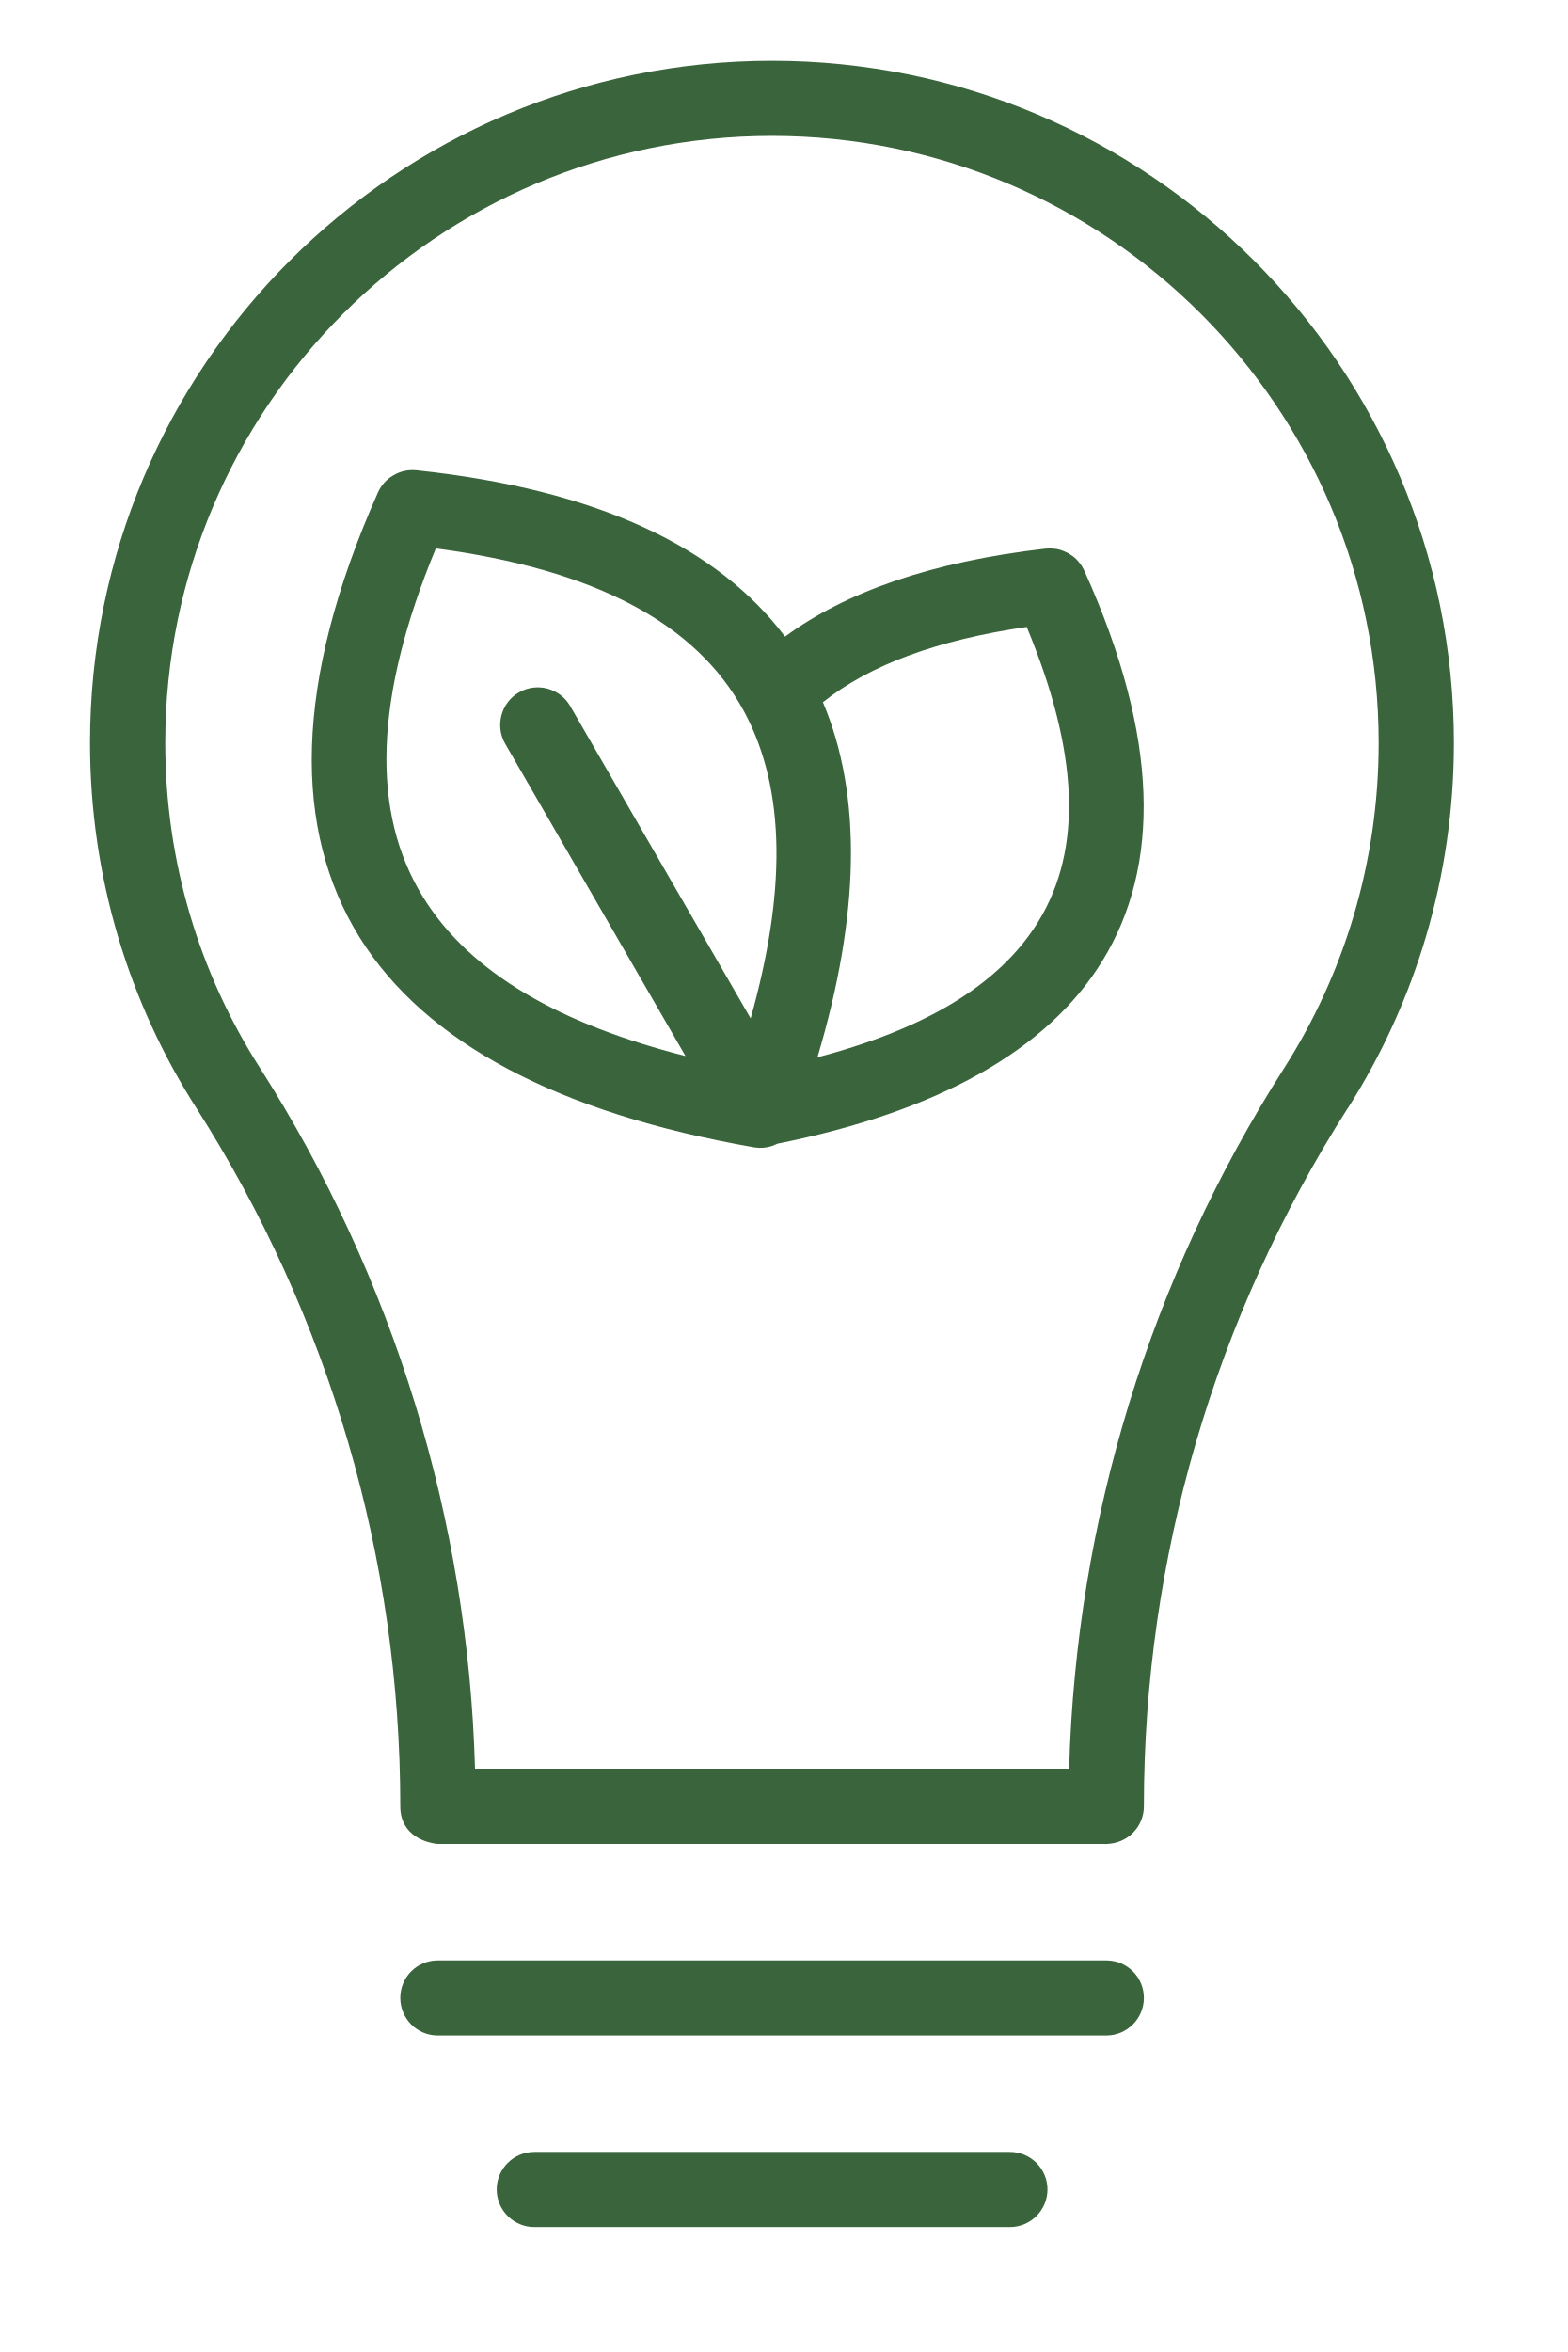
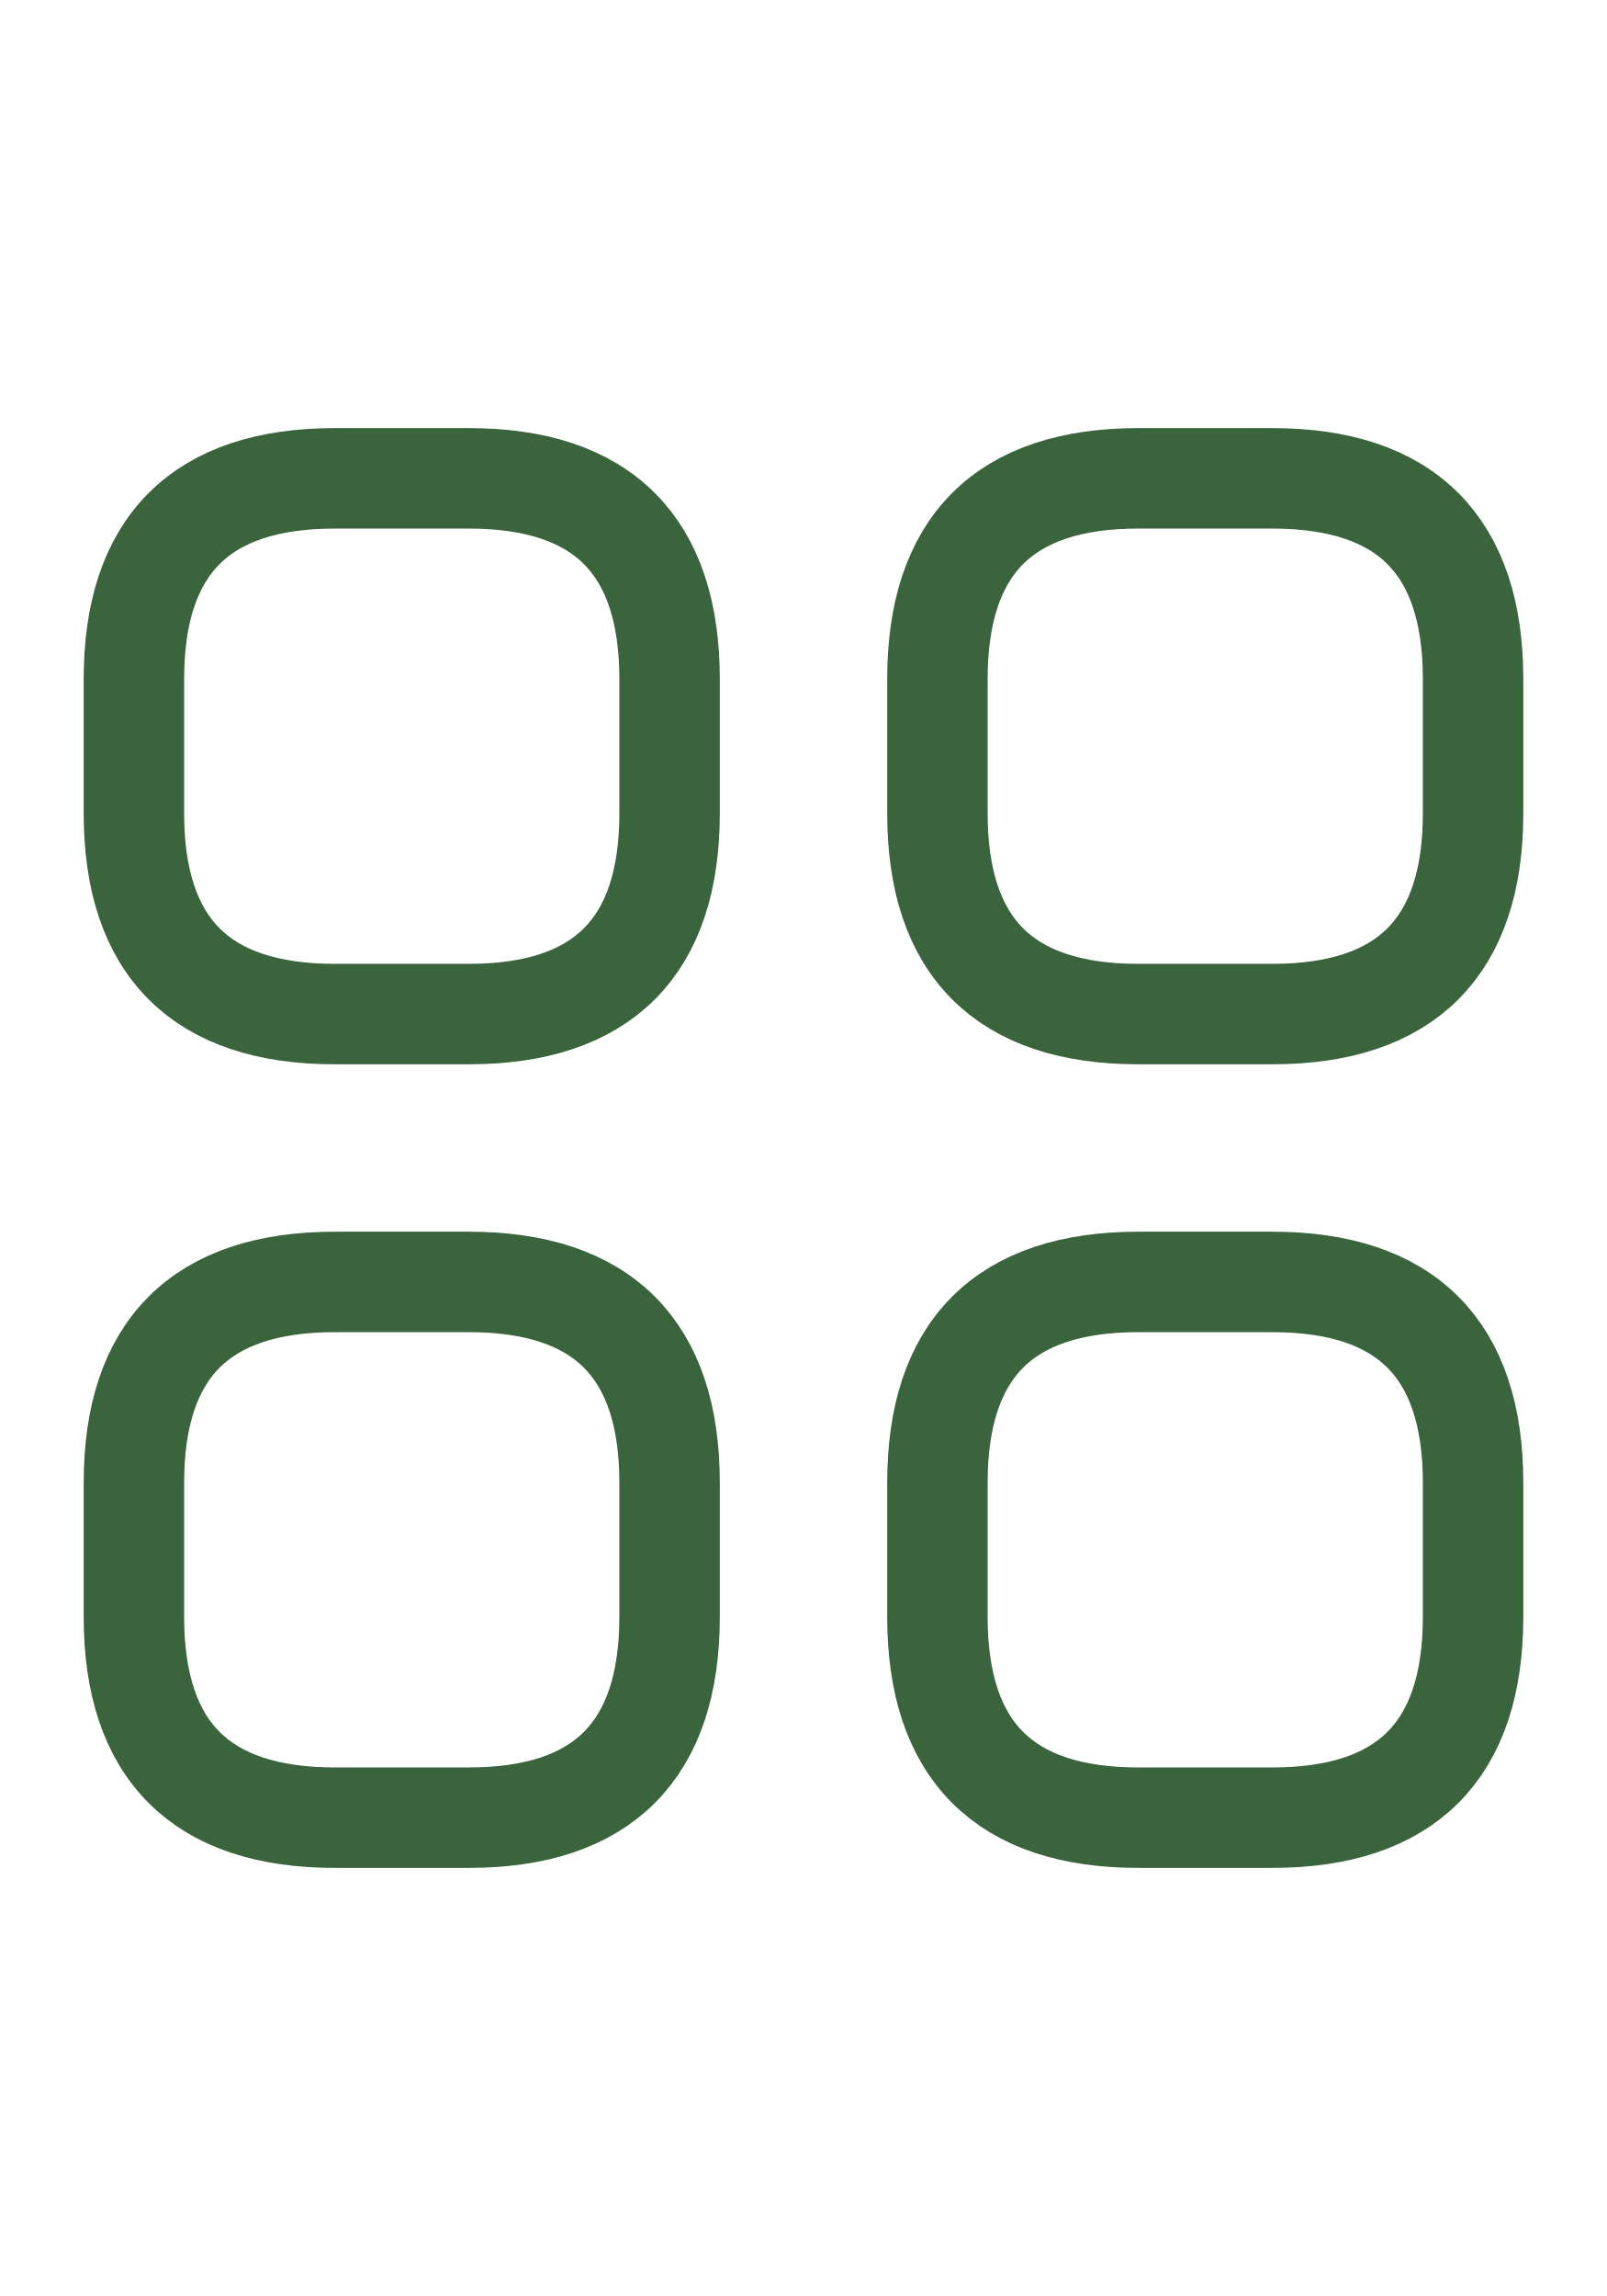
- <svg xmlns="http://www.w3.org/2000/svg" width="12" height="18" viewBox="0 0 12 18" fill="none">
-   <path fill-rule="evenodd" clip-rule="evenodd" d="M4.09 17.044H7.73C7.889 17.044 8.018 16.915 8.018 16.756C8.018 16.598 7.889 16.469 7.73 16.469H4.09C3.931 16.469 3.802 16.598 3.802 16.756C3.802 16.915 3.931 17.044 4.09 17.044ZM3.351 15.578H8.468C8.627 15.578 8.756 15.449 8.756 15.29C8.756 15.131 8.627 15.003 8.468 15.003H3.351C3.192 15.003 3.064 15.131 3.064 15.29C3.064 15.449 3.192 15.578 3.351 15.578ZM3.339 14.111C3.284 14.104 3.064 14.061 3.064 13.824C3.064 11.93 2.522 10.076 1.503 8.48C0.987 7.673 0.689 6.713 0.689 5.685C0.689 2.804 3.028 0.465 5.909 0.465C8.79 0.465 11.129 2.804 11.129 5.685C11.129 6.713 10.831 7.672 10.318 8.48H10.317C9.297 10.077 8.756 11.931 8.756 13.824C8.756 13.973 8.643 14.095 8.497 14.11C8.495 14.111 8.488 14.111 8.471 14.112C8.48 14.111 8.489 14.111 8.497 14.11H8.5L8.46 14.113C8.459 14.112 8.456 14.112 8.454 14.112H3.352L3.339 14.111ZM8.184 13.536H3.636C3.583 11.633 3.014 9.778 1.988 8.17C1.529 7.452 1.265 6.599 1.265 5.685C1.265 3.122 3.346 1.04 5.909 1.04C8.472 1.04 10.553 3.122 10.553 5.685C10.553 6.599 10.289 7.452 9.831 8.172C8.805 9.778 8.236 11.634 8.184 13.536ZM5.935 8.76C5.94 8.758 5.945 8.756 5.95 8.753C7.177 8.508 8.02 8.038 8.44 7.351C8.881 6.631 8.879 5.65 8.301 4.37L8.281 4.332L8.256 4.299C8.244 4.284 8.231 4.271 8.217 4.26L8.176 4.233L8.138 4.216C8.121 4.209 8.104 4.204 8.086 4.201L8.038 4.197L8 4.199C7.129 4.299 6.473 4.531 6.009 4.872C5.497 4.193 4.581 3.746 3.187 3.599C3.126 3.593 3.067 3.606 3.018 3.634L3.008 3.64C2.959 3.668 2.918 3.713 2.893 3.769C2.242 5.234 2.244 6.355 2.752 7.173C3.256 7.983 4.28 8.52 5.769 8.78C5.827 8.79 5.885 8.783 5.935 8.76ZM6.257 8.092C7.066 7.878 7.646 7.546 7.949 7.051C8.289 6.496 8.257 5.755 7.859 4.798C7.177 4.897 6.66 5.087 6.299 5.374C6.601 6.088 6.582 7.002 6.257 8.092ZM5.693 5.44C5.327 4.768 4.552 4.358 3.336 4.197C2.865 5.337 2.835 6.217 3.241 6.87C3.603 7.451 4.289 7.838 5.247 8.082L3.867 5.692C3.788 5.555 3.835 5.378 3.972 5.299C4.11 5.219 4.286 5.267 4.365 5.404L5.746 7.794C6.013 6.843 6.021 6.054 5.699 5.451L5.693 5.44Z" fill="#3A643B" />
+ <svg xmlns="http://www.w3.org/2000/svg" width="14" height="20" viewBox="0 0 24 24" fill="none">
+   <path d="M5 10H7C9 10 10 9 10 7V5C10 3 9 2 7 2H5C3 2 2 3 2 5V7C2 9 3 10 5 10Z" stroke="#3A643B" stroke-width="1.5" stroke-miterlimit="10" stroke-linecap="round" stroke-linejoin="round" />
+   <path d="M17 10H19C21 10 22 9 22 7V5C22 3 21 2 19 2H17C15 2 14 3 14 5V7C14 9 15 10 17 10Z" stroke="#3A643B" stroke-width="1.5" stroke-miterlimit="10" stroke-linecap="round" stroke-linejoin="round" />
+   <path d="M17 22H19C21 22 22 21 22 19V17C22 15 21 14 19 14H17C15 14 14 15 14 17V19C14 21 15 22 17 22Z" stroke="#3A643B" stroke-width="1.5" stroke-miterlimit="10" stroke-linecap="round" stroke-linejoin="round" />
+   <path d="M5 22H7C9 22 10 21 10 19V17C10 15 9 14 7 14H5C3 14 2 15 2 17V19C2 21 3 22 5 22Z" stroke="#3A643B" stroke-width="1.5" stroke-miterlimit="10" stroke-linecap="round" stroke-linejoin="round" />
</svg>
